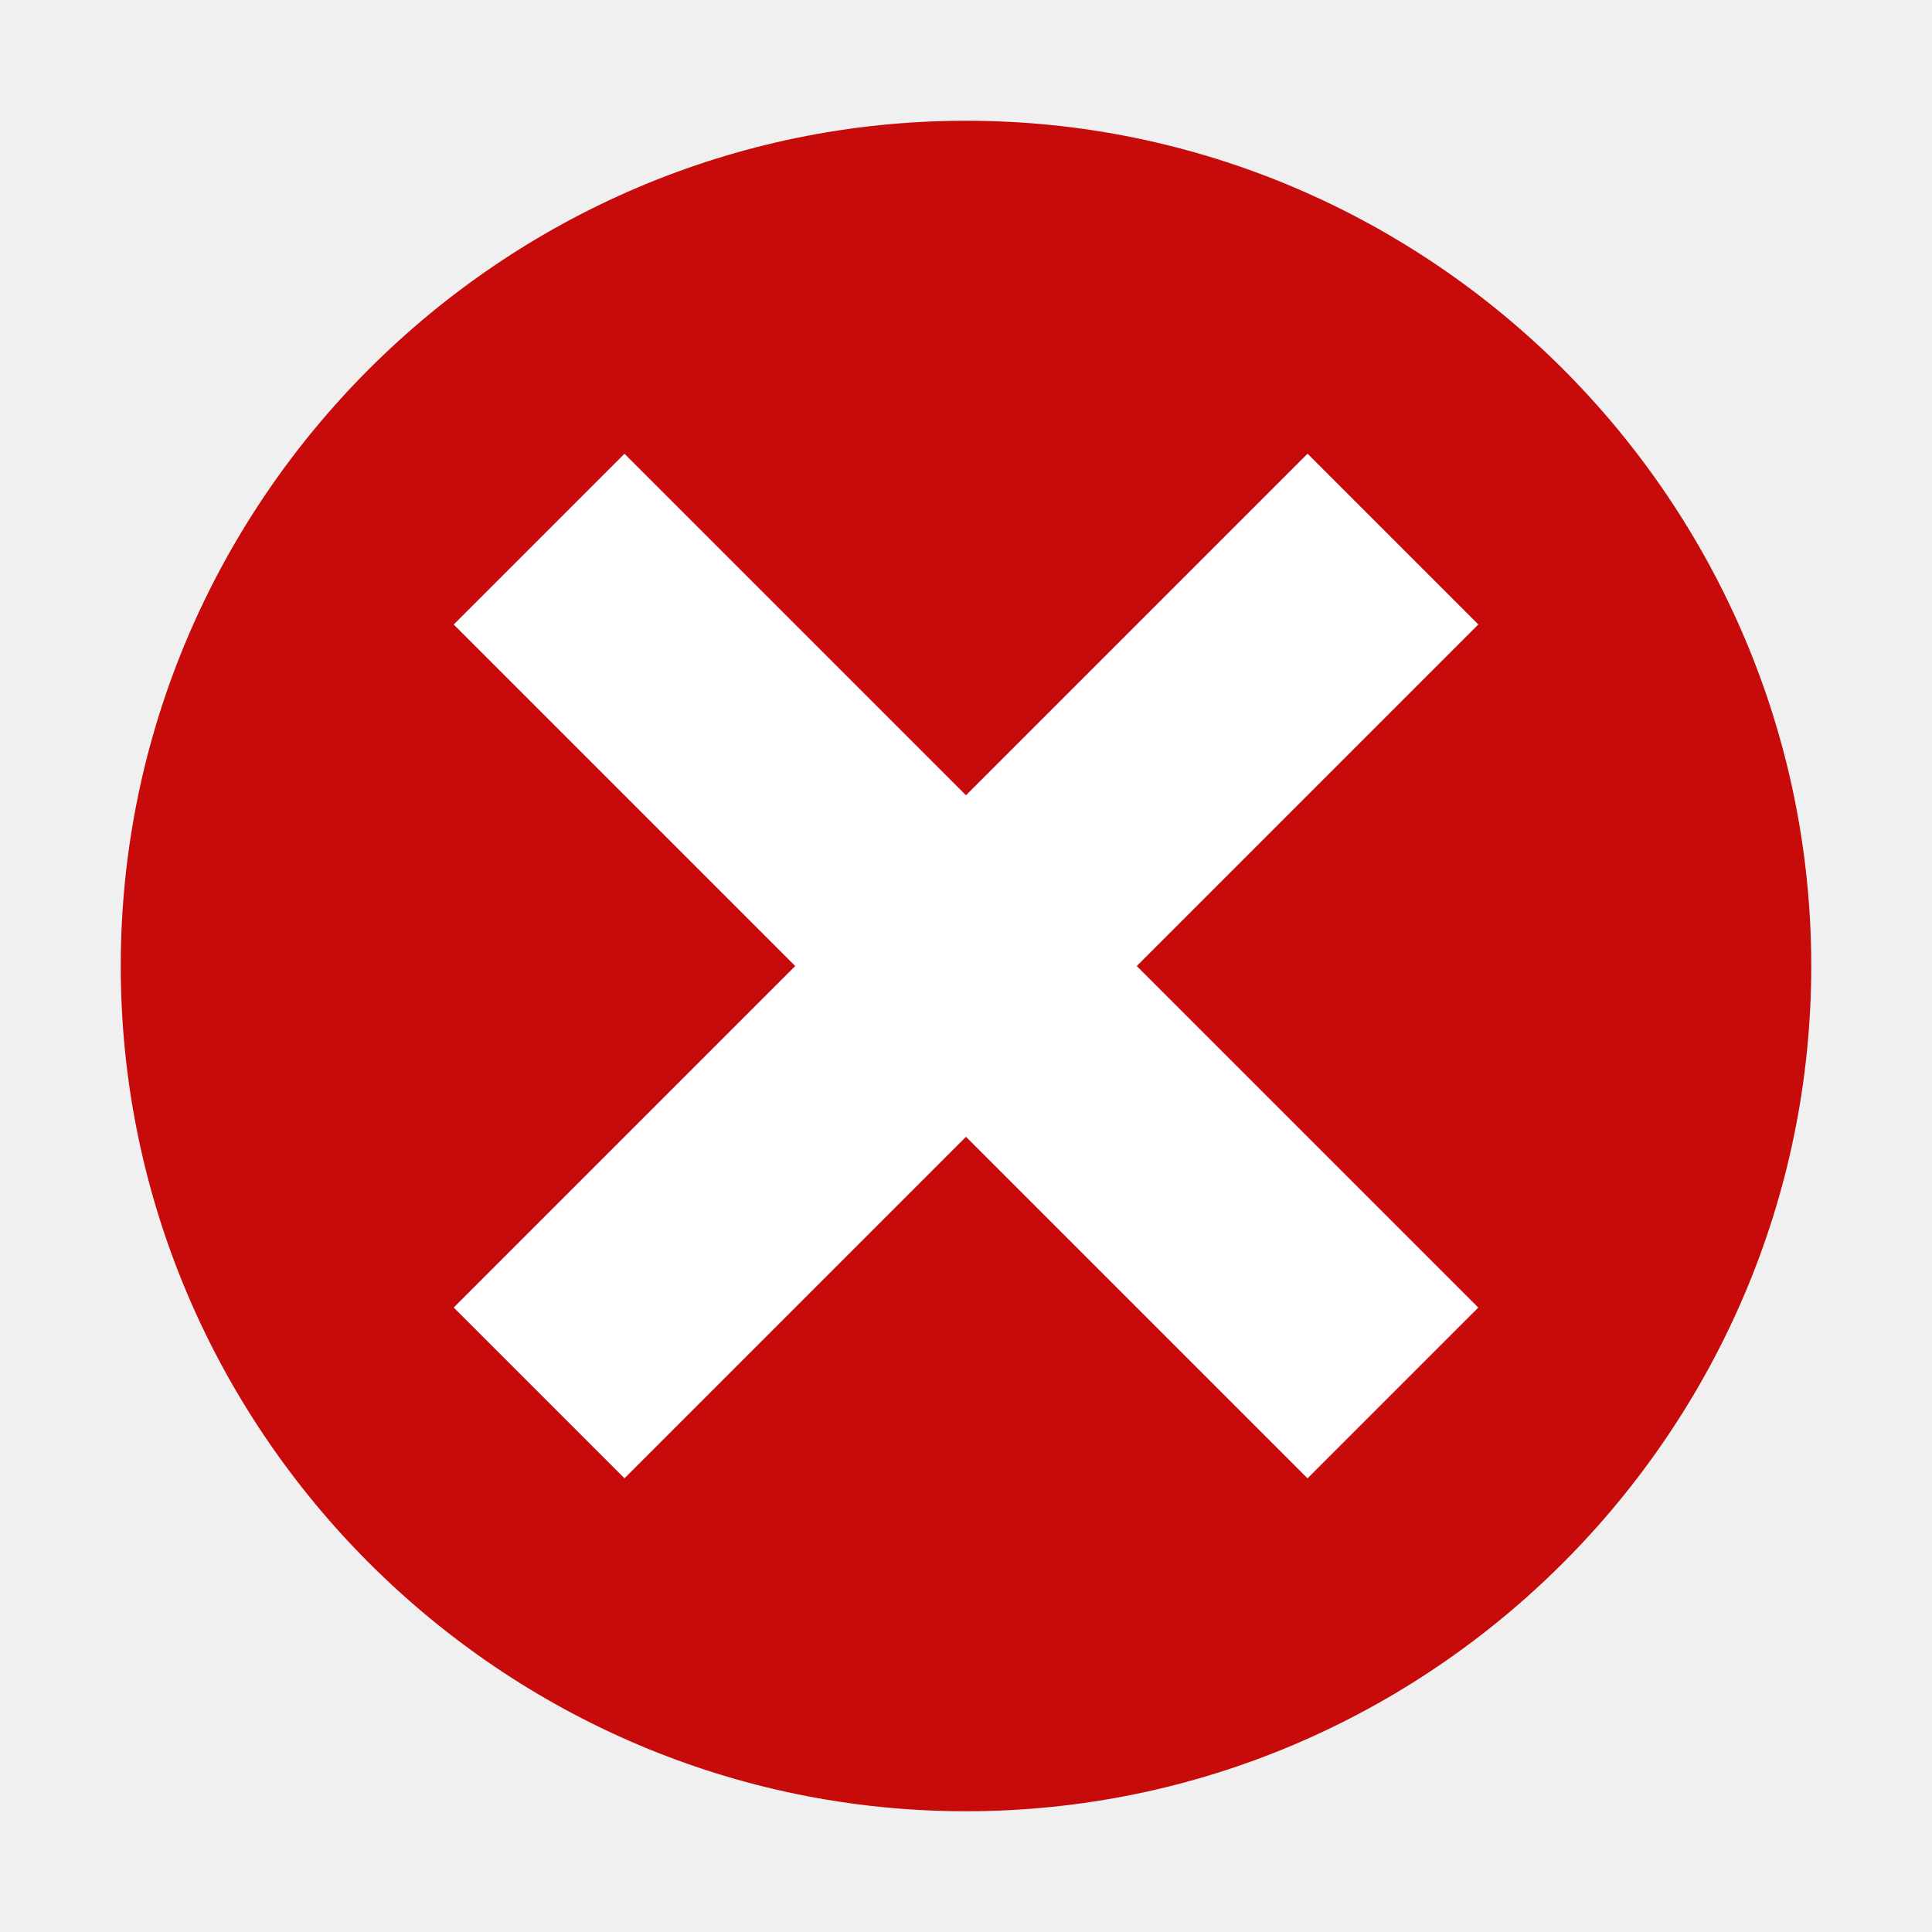
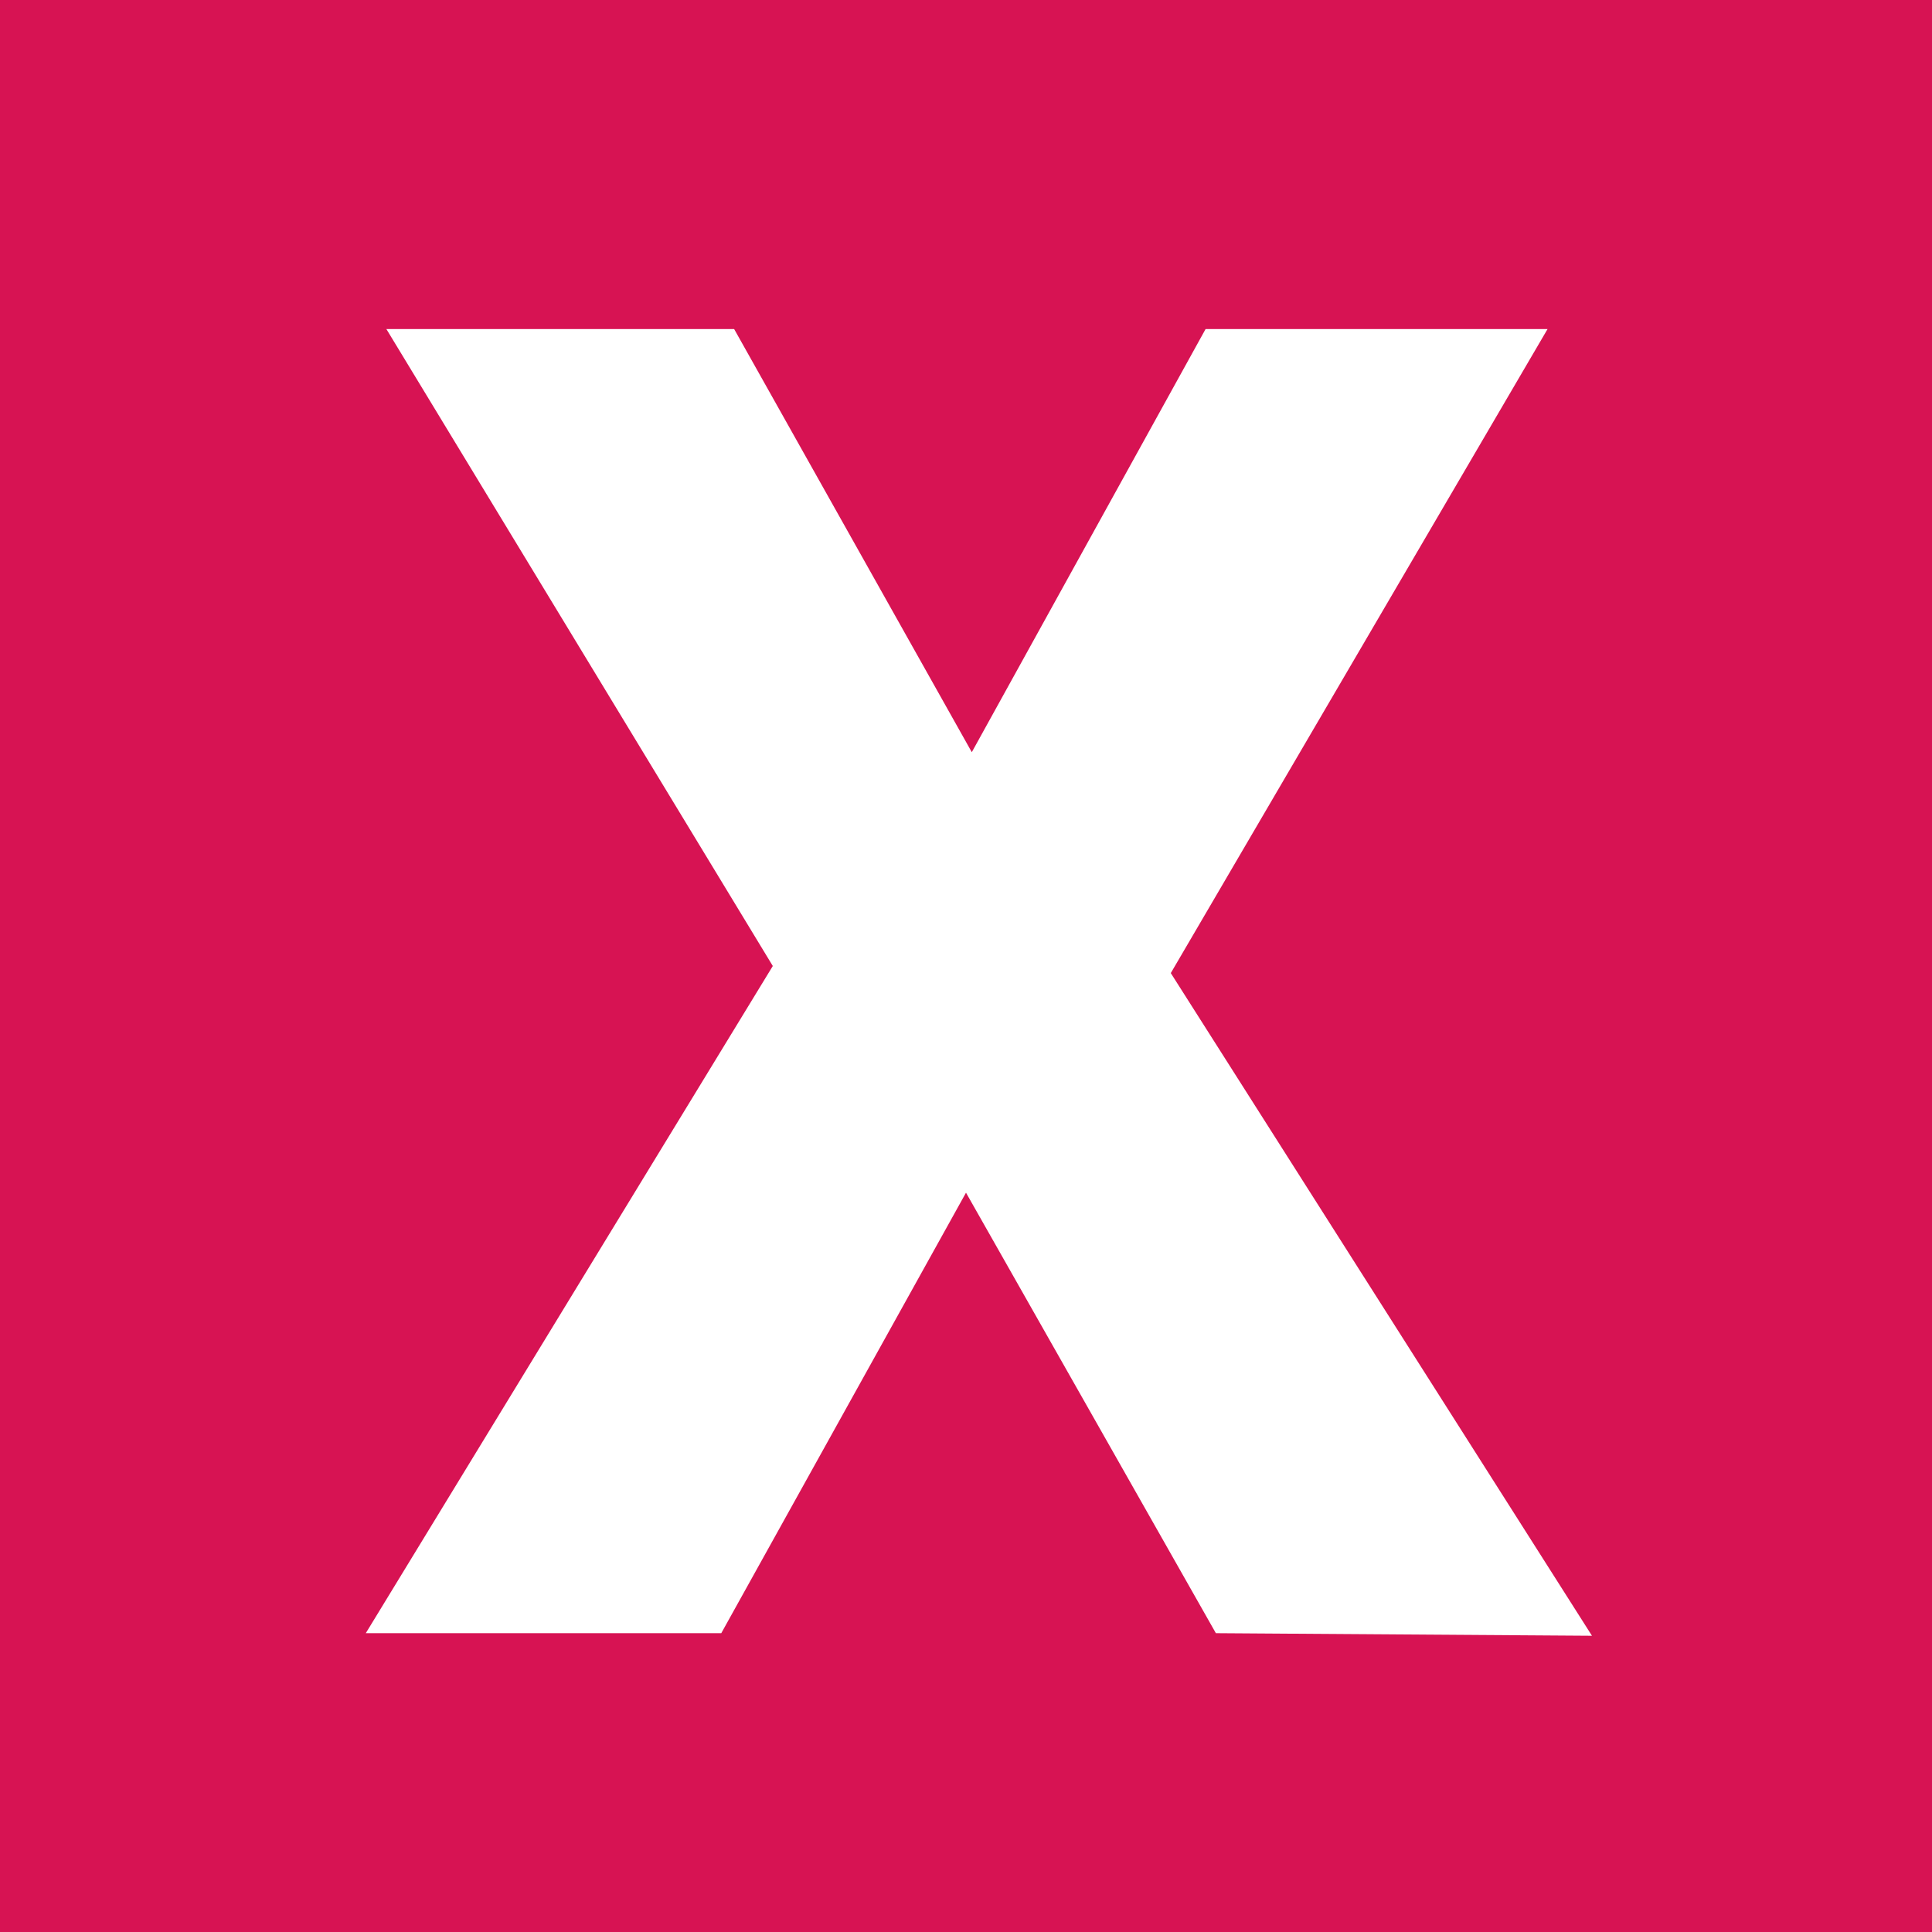
- <svg xmlns="http://www.w3.org/2000/svg" xmlns:xlink="http://www.w3.org/1999/xlink" version="1.1" id="Layer_1" x="0px" y="0px" width="18px" height="18px" viewBox="0 0 32 32" enable-background="new 0 0 32 32" xml:space="preserve">
-   <g>
-     <defs>
-       <rect id="SVGID_1_" x="2" y="2" width="28" height="28" />
-     </defs>
-     <clipPath id="SVGID_2_">
-       <use xlink:href="#SVGID_1_" overflow="visible" />
-     </clipPath>
-     <path clip-path="url(#SVGID_2_)" fill="#C70A0A" d="M16,30c7.7,0,14-6.3,14-14S23.7,2,16,2S2,8.3,2,16S8.3,30,16,30" />
-   </g>
-   <rect x="6" y="14" transform="matrix(-0.7071 -0.7071 0.7071 -0.7071 16 38.6278)" fill="#FFFFFF" width="20" height="4" />
-   <rect x="14" y="6" transform="matrix(-0.7071 -0.7071 0.7071 -0.7071 16.0003 38.6271)" fill="#FFFFFF" width="4" height="20" />
+ <svg xmlns="http://www.w3.org/2000/svg" height="15" width="15" id="svg12" version="1.1" viewBox="0 0 15 15">
+   <defs id="defs4">
+     <style id="style2">.a{fill:#d71353;}.b{fill:#fff;}</style>
+   </defs>
+   <rect style="stroke-width:0.5" y="0" x="0" id="rect8" height="15" width="15" class="a" />
+   <path style="stroke-width:0.5" id="path10" d="M 9.44,12.68 7.5,9.26 5.6,12.68 H 2.84 L 6,7.5 3,2.555 H 5.7 L 7.545,5.84 9.36,2.555 h 2.655 l -2.925,5 3.27,5.145 z" class="b" />
</svg>
